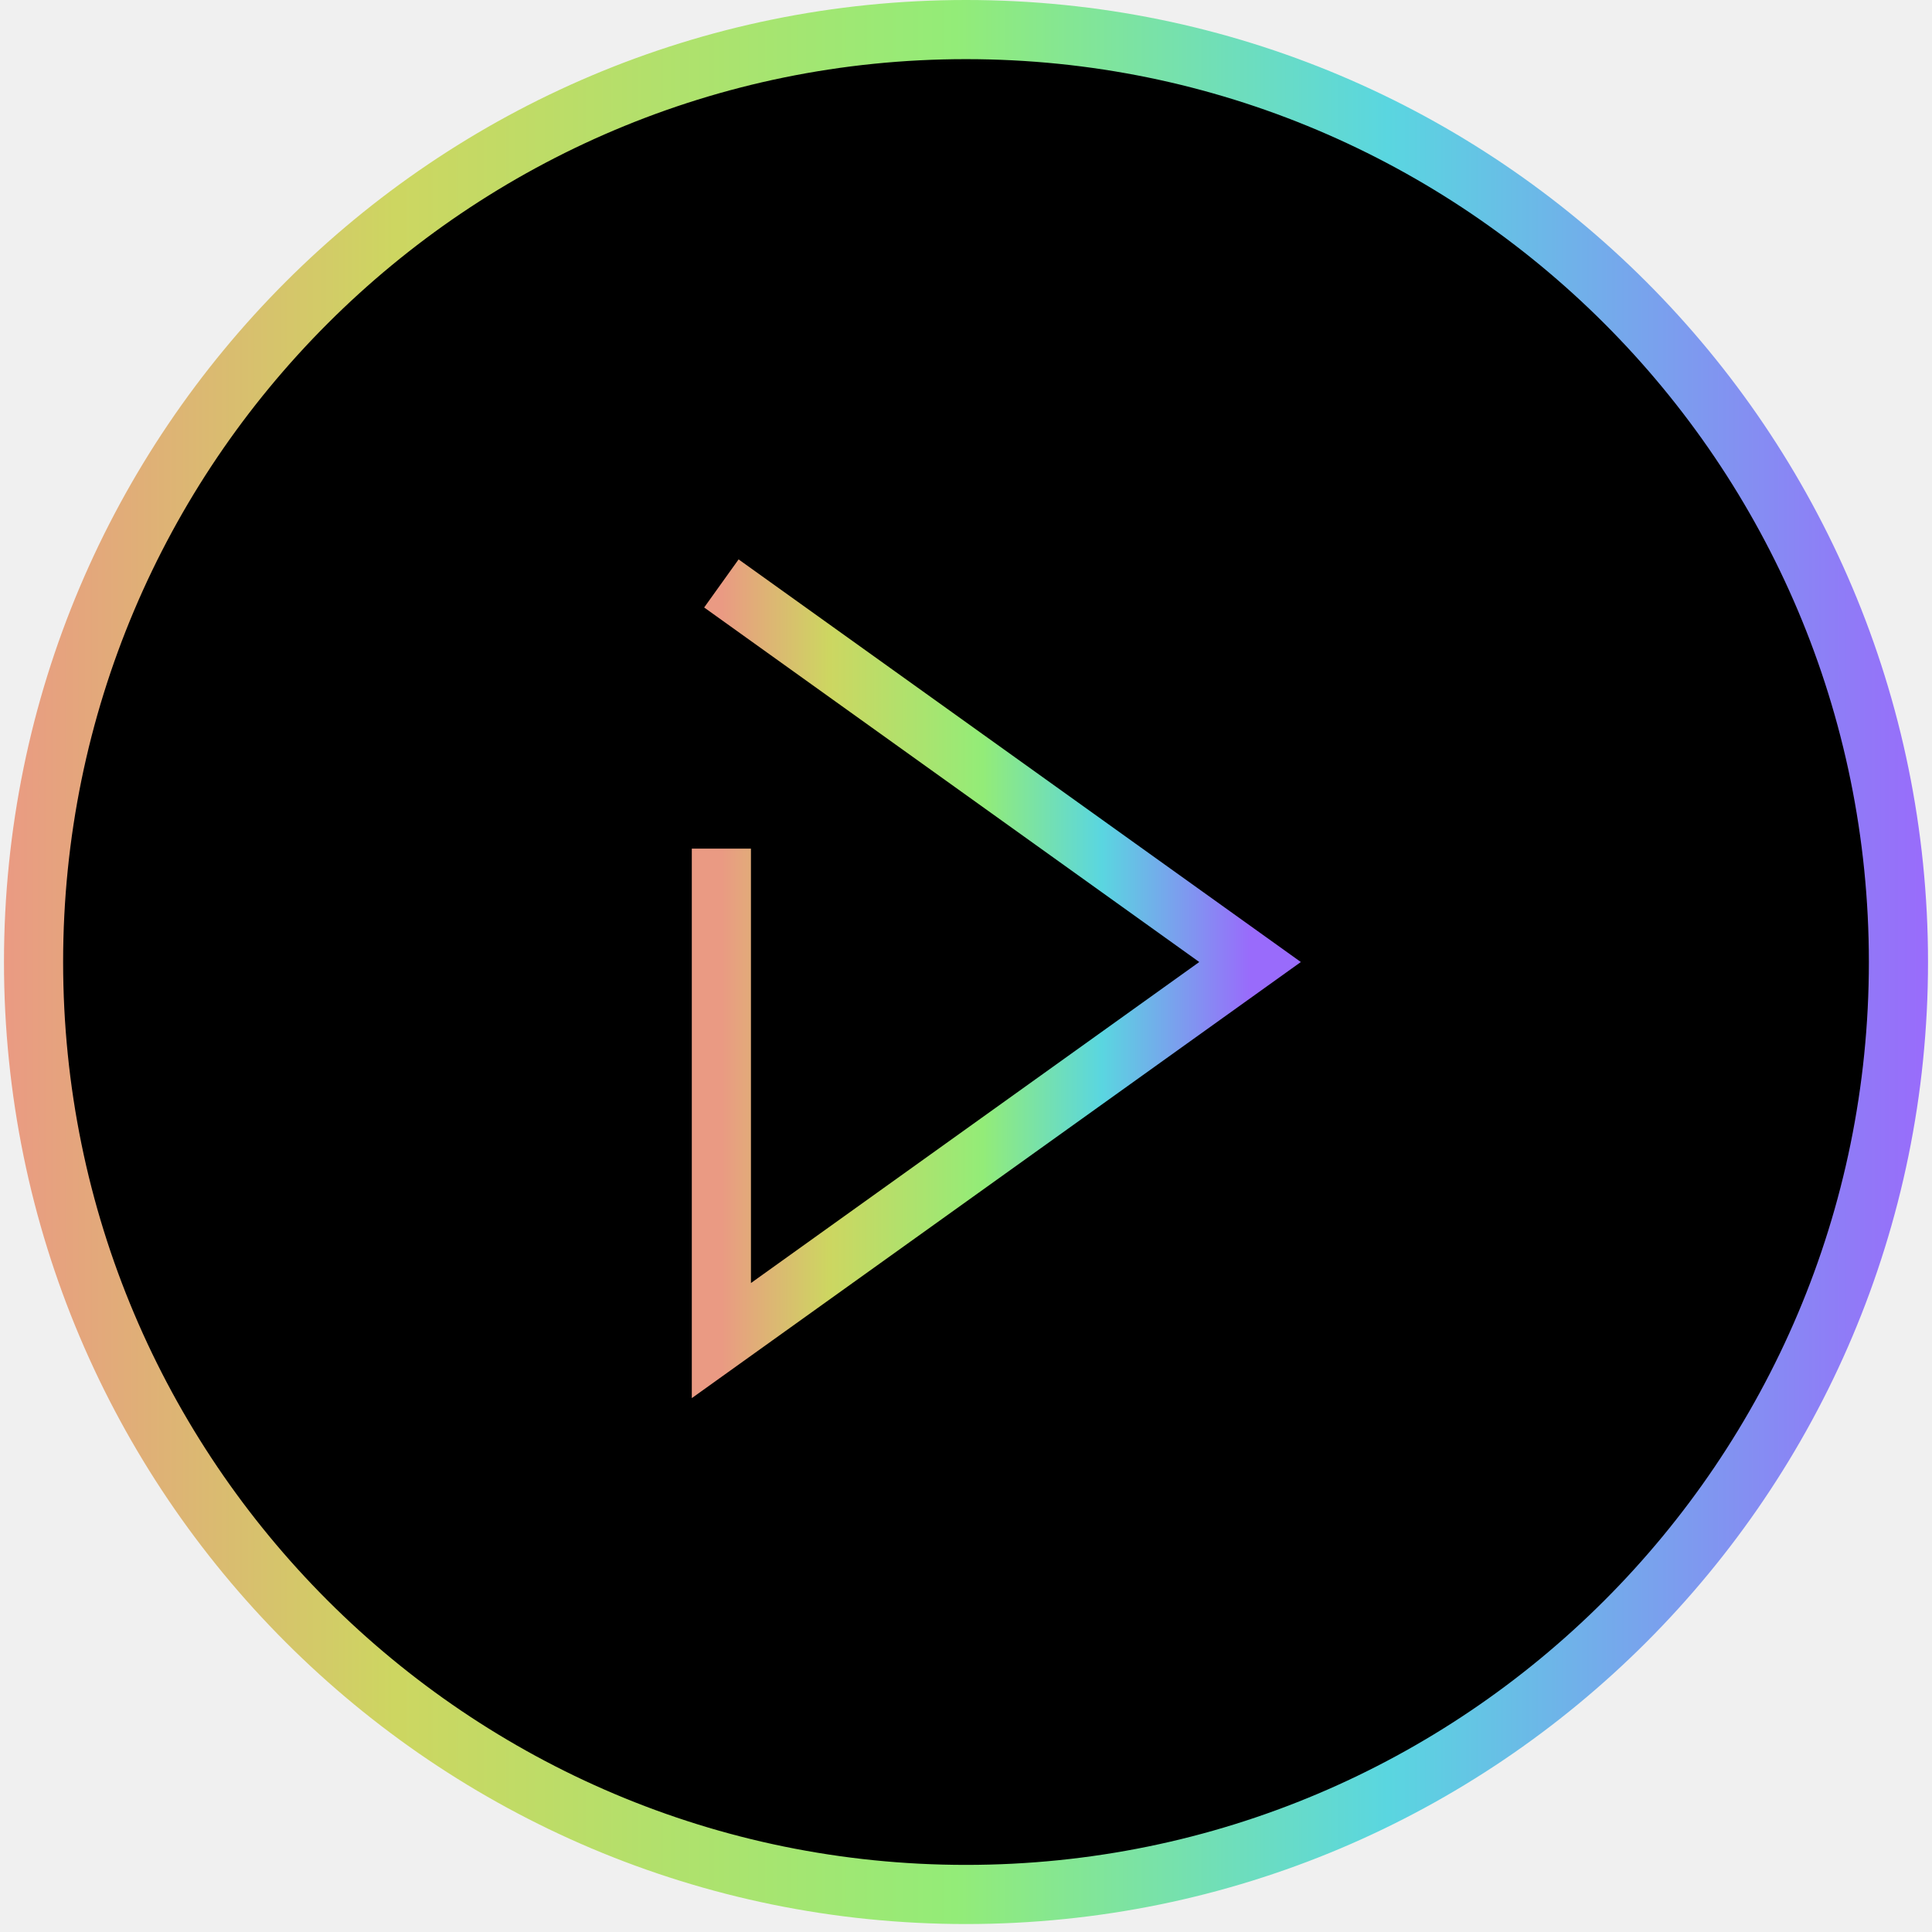
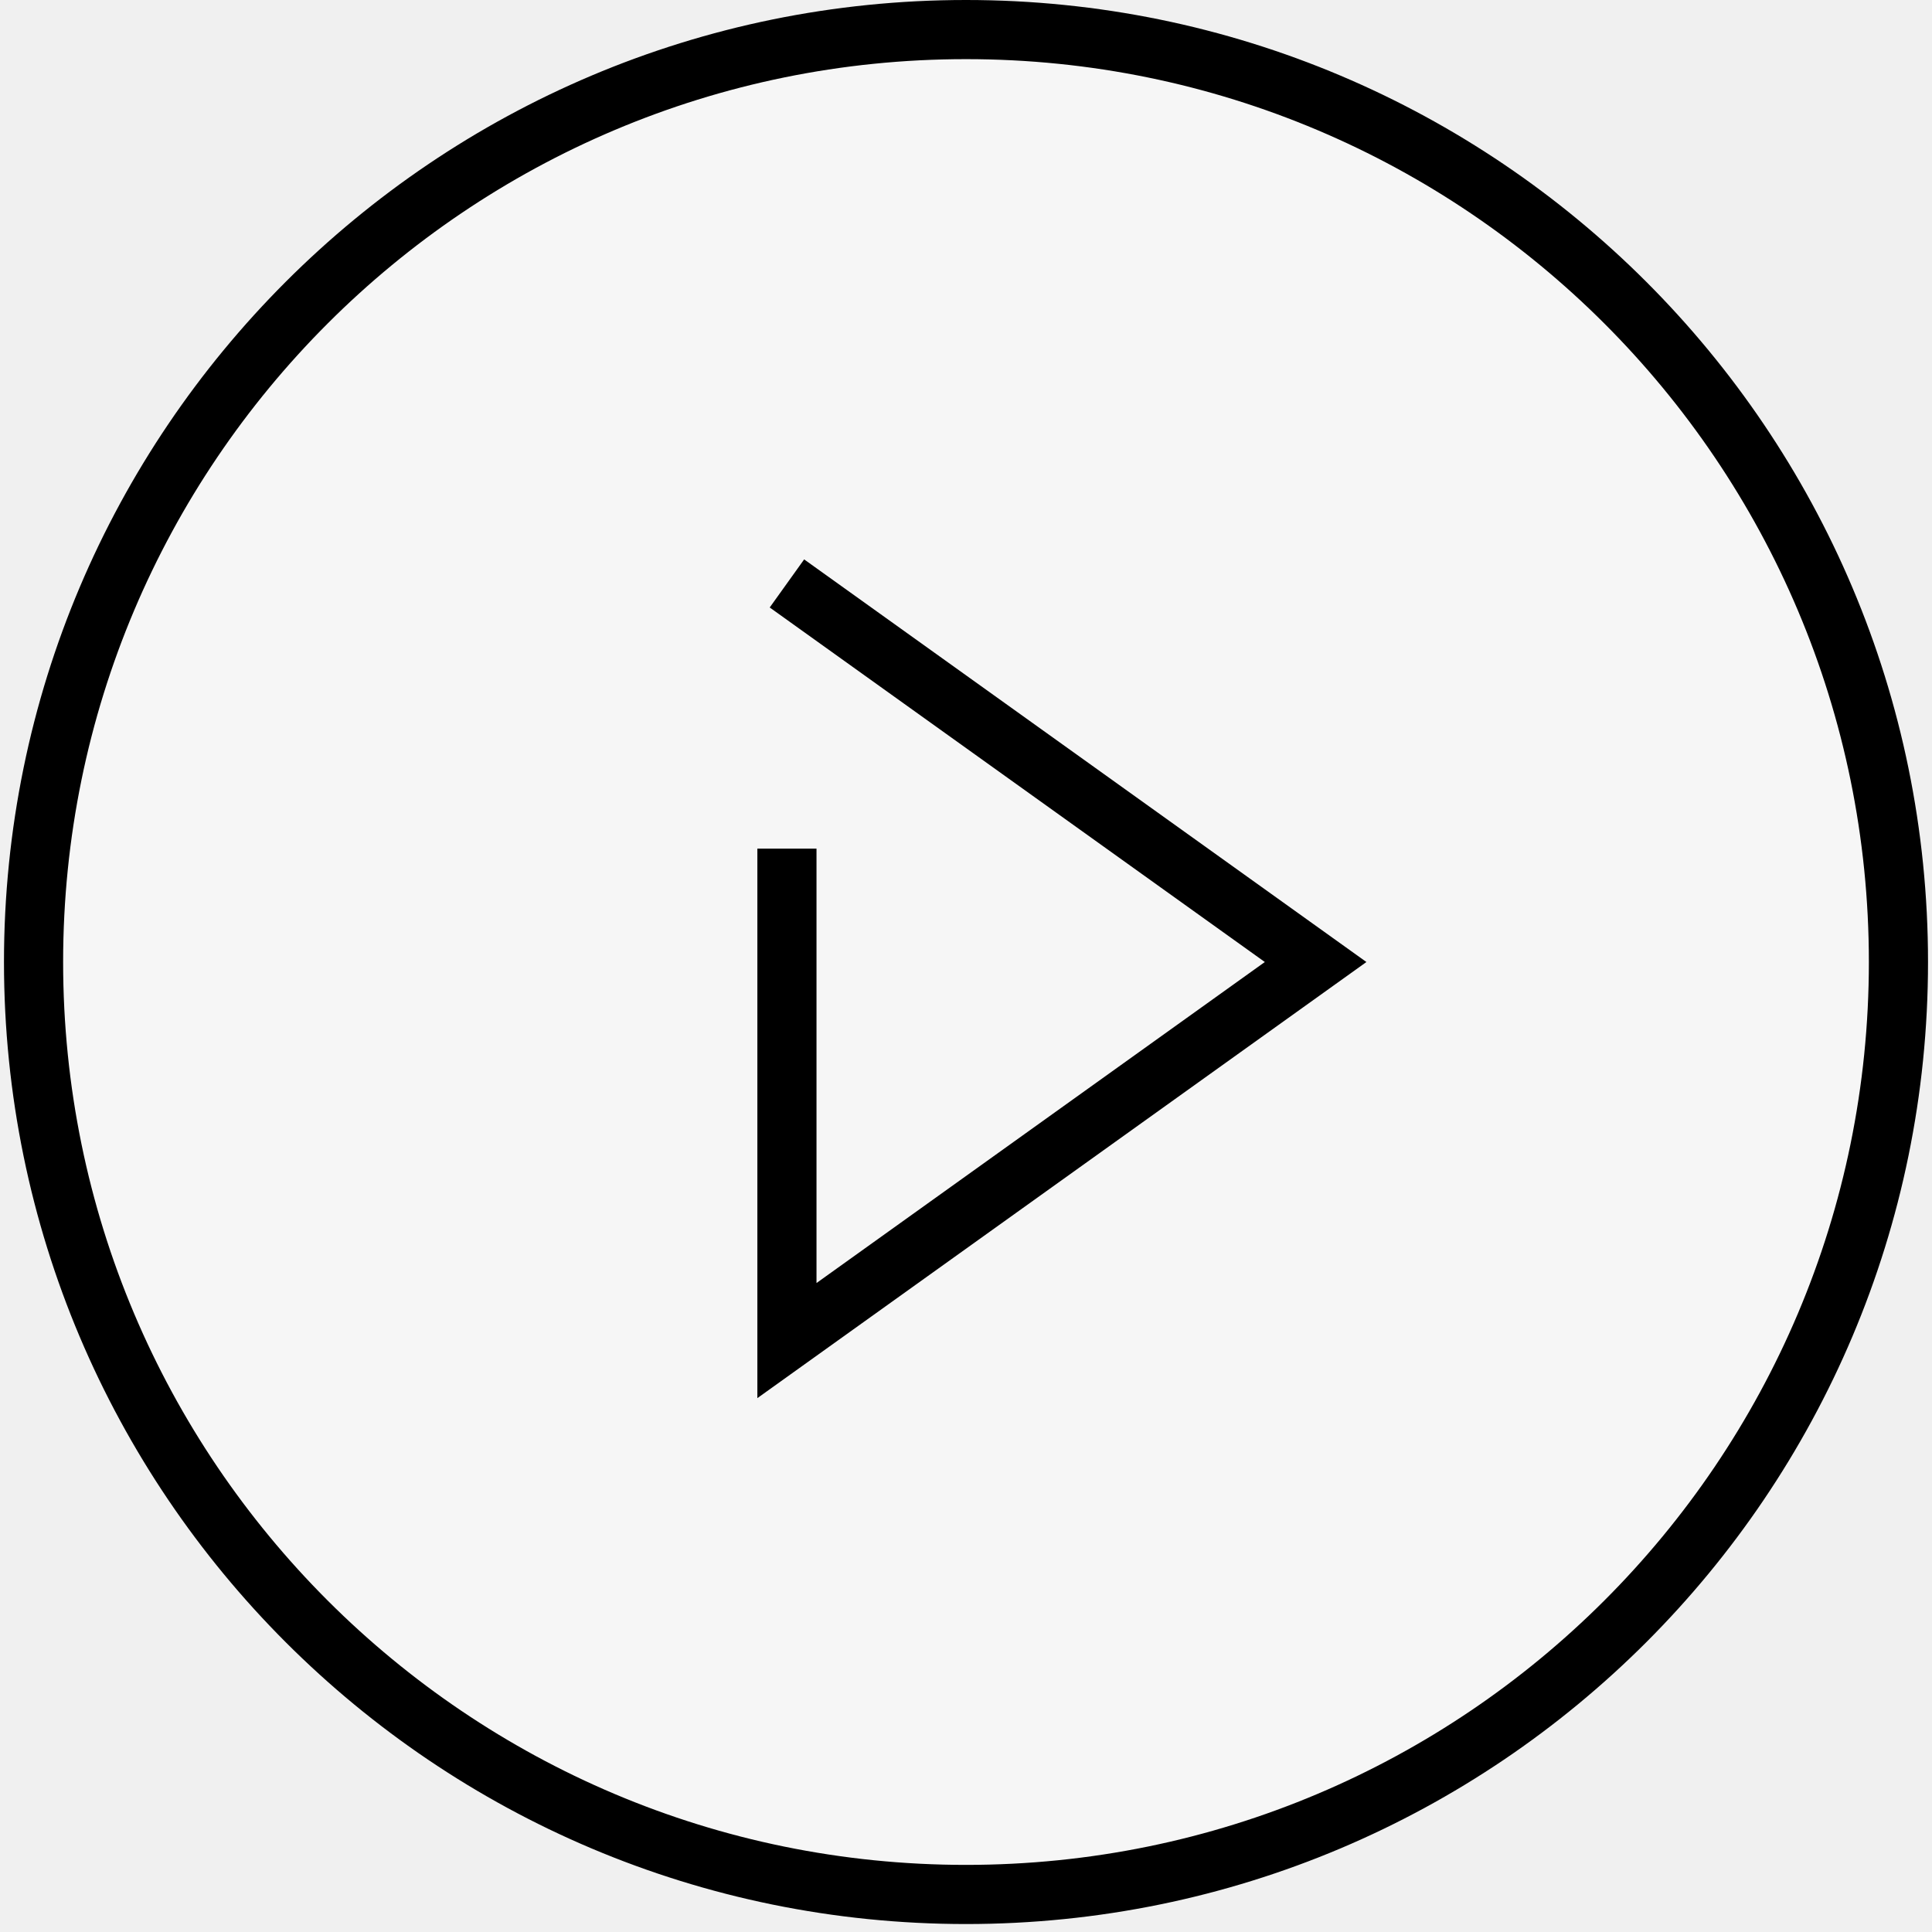
<svg xmlns="http://www.w3.org/2000/svg" width="196" height="196" viewBox="0 0 196 196" fill="none">
-   <circle cx="98" cy="97.596" r="94.596" fill="black" stroke="url(#paint0_linear_103_91)" stroke-width="6" />
-   <path d="M73.183 59.19L126.817 97.596L73.183 136.001V86.095" stroke="url(#paint1_linear_103_91)" stroke-width="6" />
-   <defs>
-     <linearGradient id="paint0_linear_103_91" x1="0.404" y1="195.19" x2="195.596" y2="195.19" gradientUnits="userSpaceOnUse">
-       <stop stop-color="#EA9A83" />
-       <stop offset="0.203" stop-color="#CDD661" />
-       <stop offset="0.495" stop-color="#93EC78" />
-       <stop offset="0.719" stop-color="#5AD6E0" />
-       <stop offset="1" stop-color="#996BFB" />
-     </linearGradient>
-     <linearGradient id="paint1_linear_103_91" x1="73.183" y1="136" x2="126.817" y2="136" gradientUnits="userSpaceOnUse">
-       <stop stop-color="#EA9A83" />
-       <stop offset="0.203" stop-color="#CDD661" />
-       <stop offset="0.495" stop-color="#93EC78" />
-       <stop offset="0.719" stop-color="#5AD6E0" />
-       <stop offset="1" stop-color="#996BFB" />
-     </linearGradient>
-   </defs>
+   <circle cx="98" cy="97.596" r="94.596" fill="white" fill-opacity="0.4" stroke="black" stroke-width="6" />
+   <path d="M79.834 59.19L133.469 97.596L79.834 136.001V86.095" stroke="black" stroke-width="6" />
</svg>
